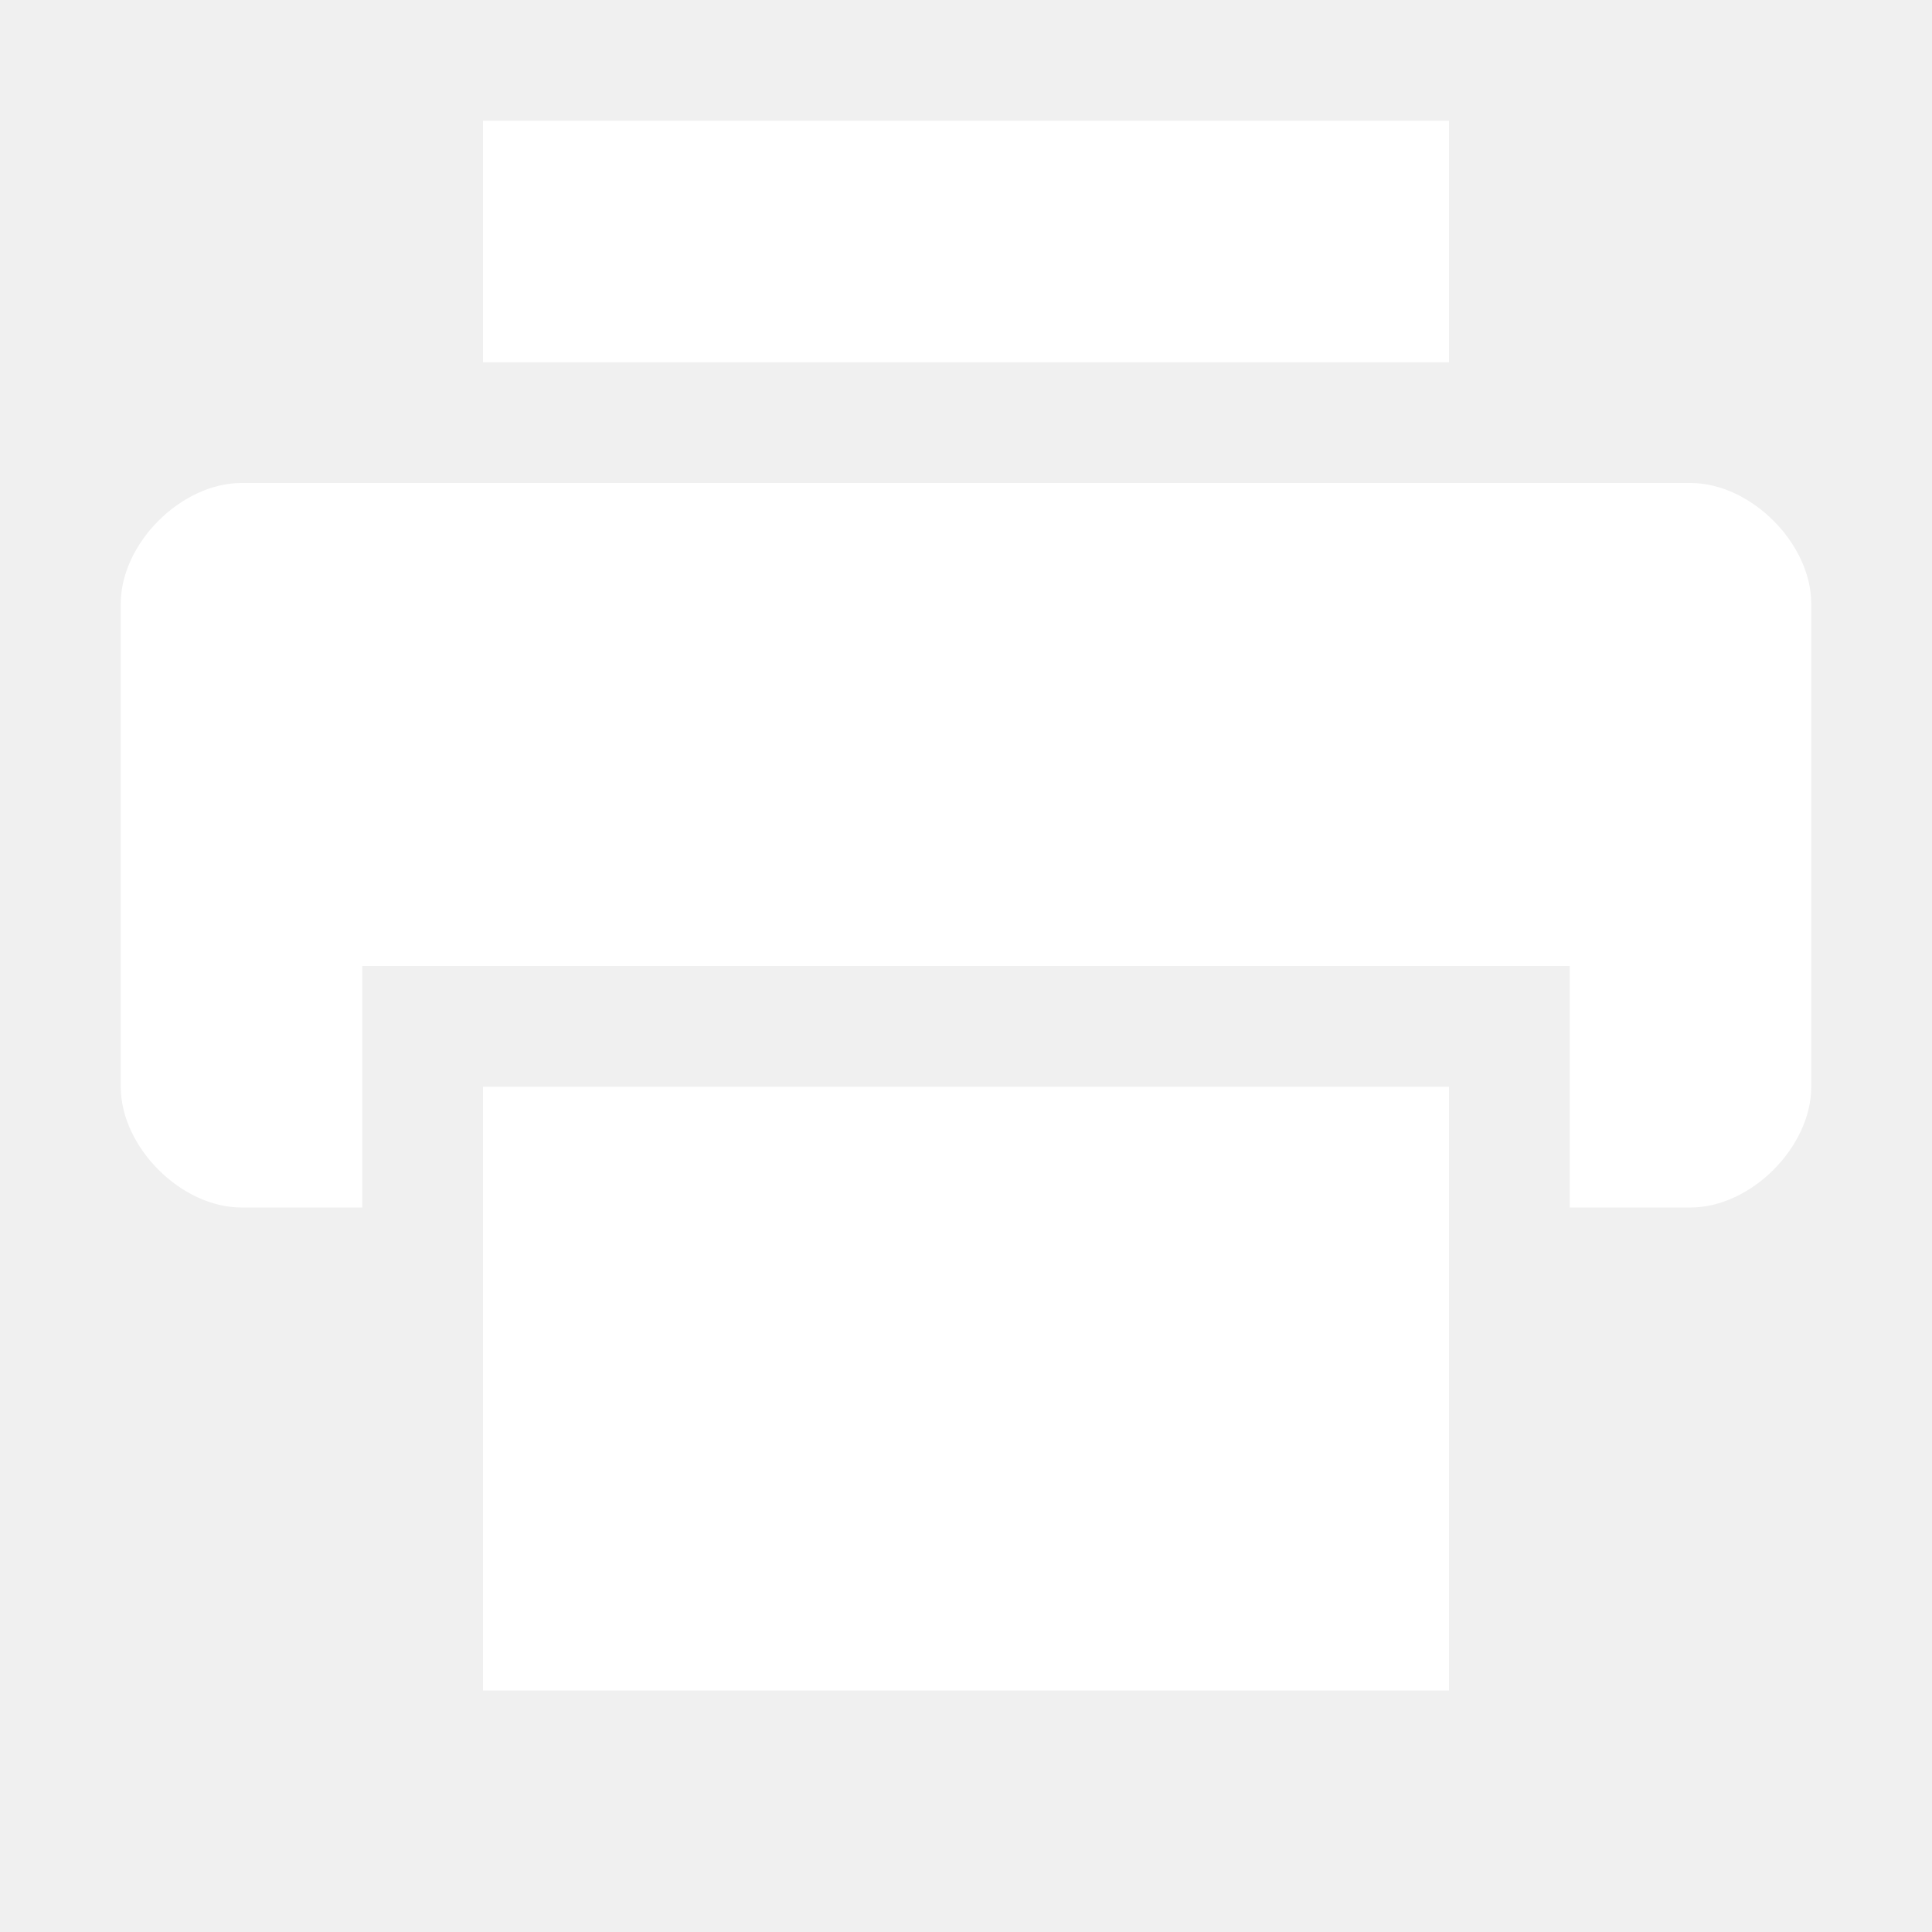
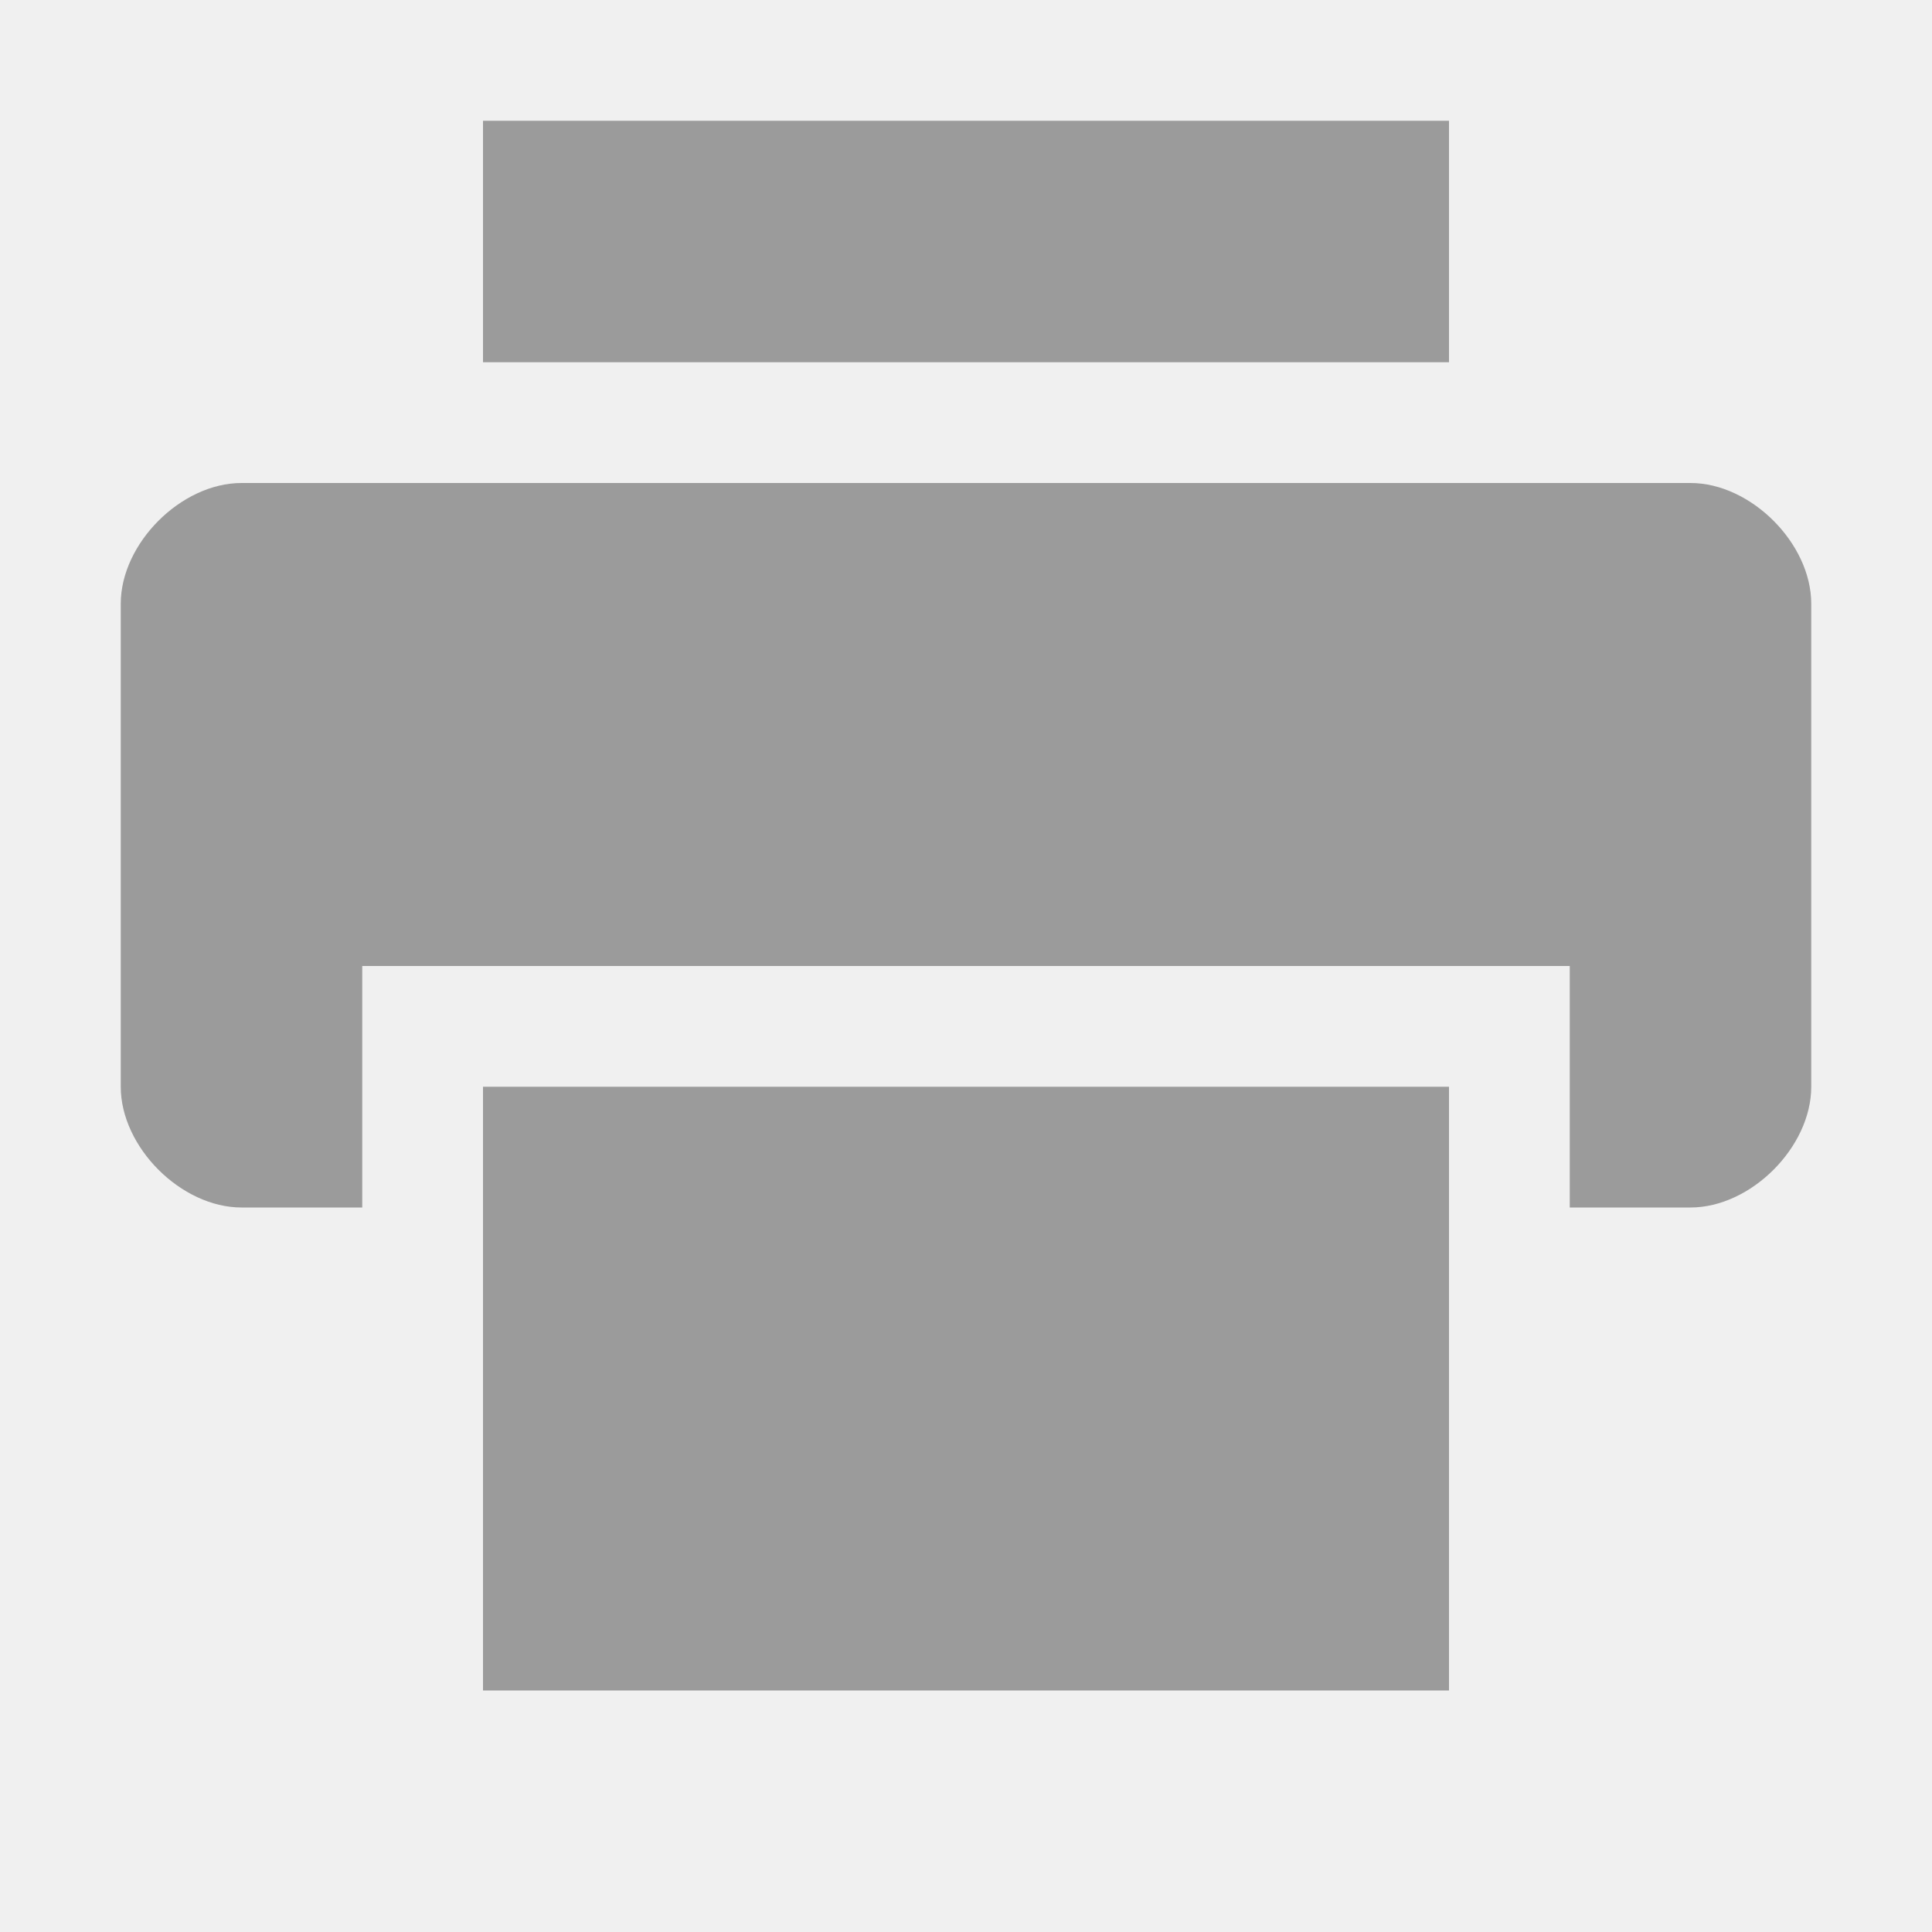
<svg xmlns="http://www.w3.org/2000/svg" width="16" height="16">
-   <g fill="#ffffff">
+   <g fill="#9b9b9b">
    <path d="M2 4c-.5 0-1 .5-1 1v4c0 .5.5 1 1 1h1V8h10v2h1c.5 0 1-.5 1-1V5c0-.5-.5-1-1-1zM4 1v2h8V1z" />
    <path d="M4 9v5h8V9z" />
  </g>
</svg>
